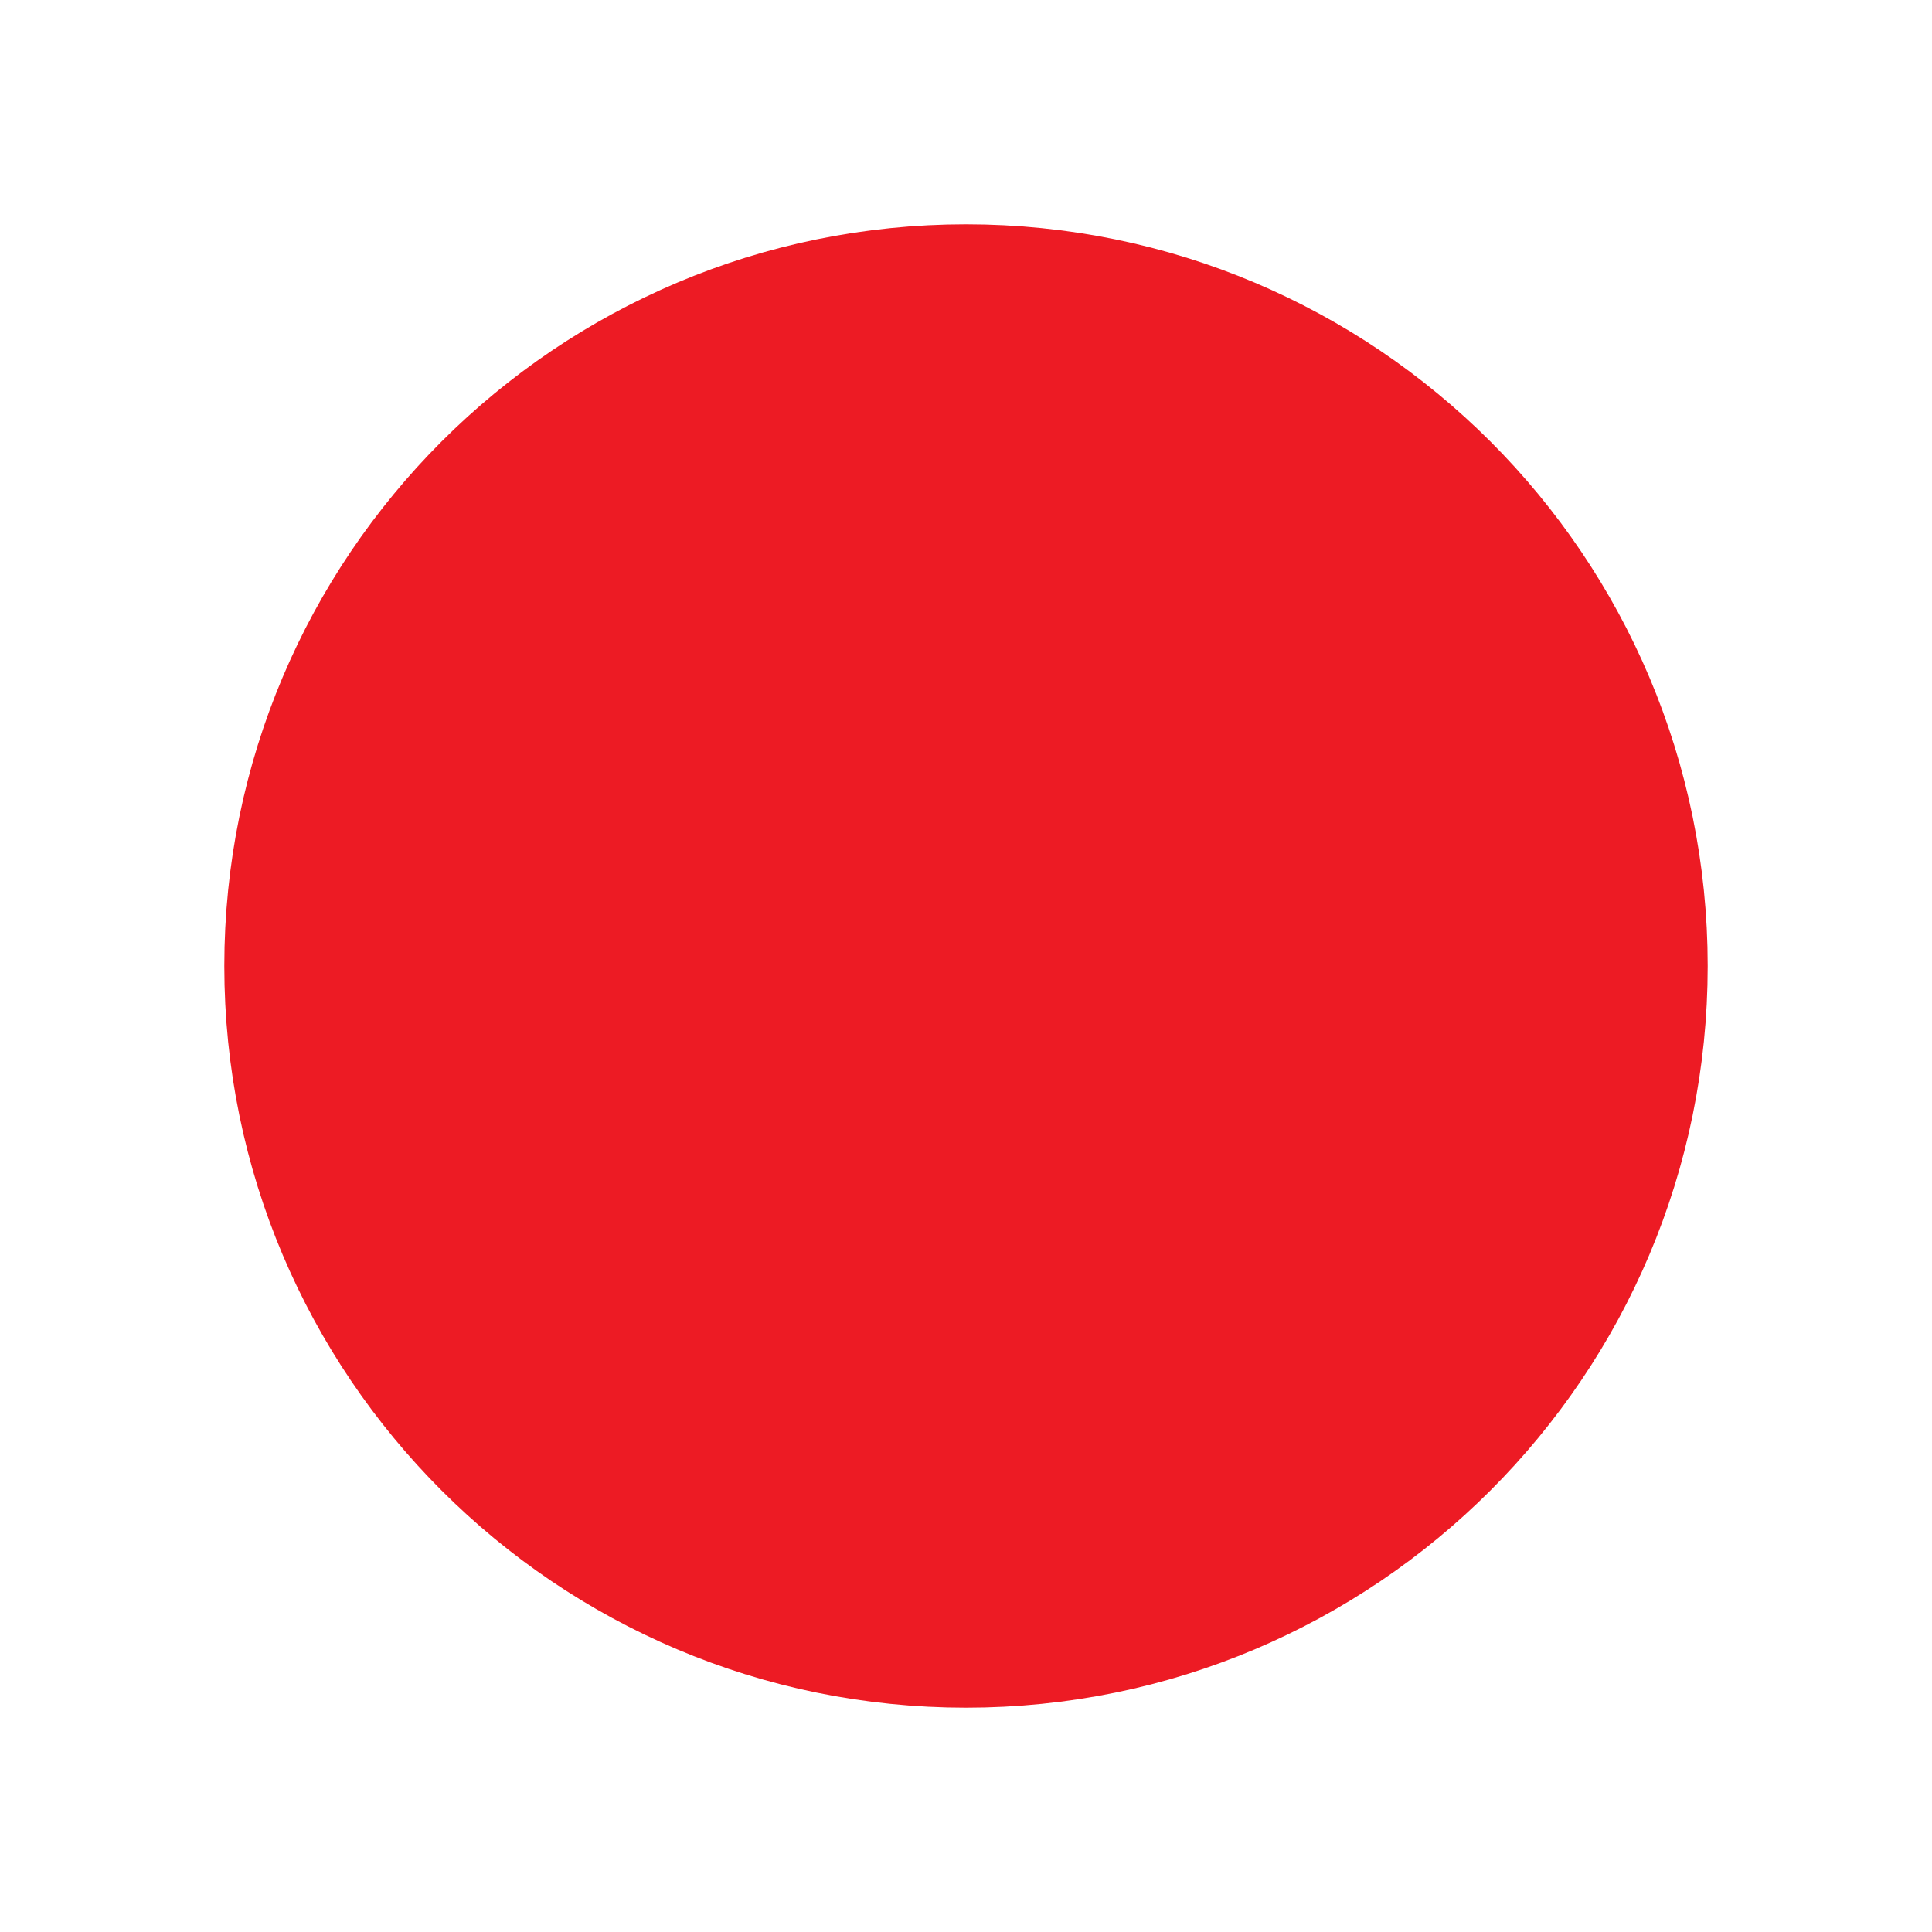
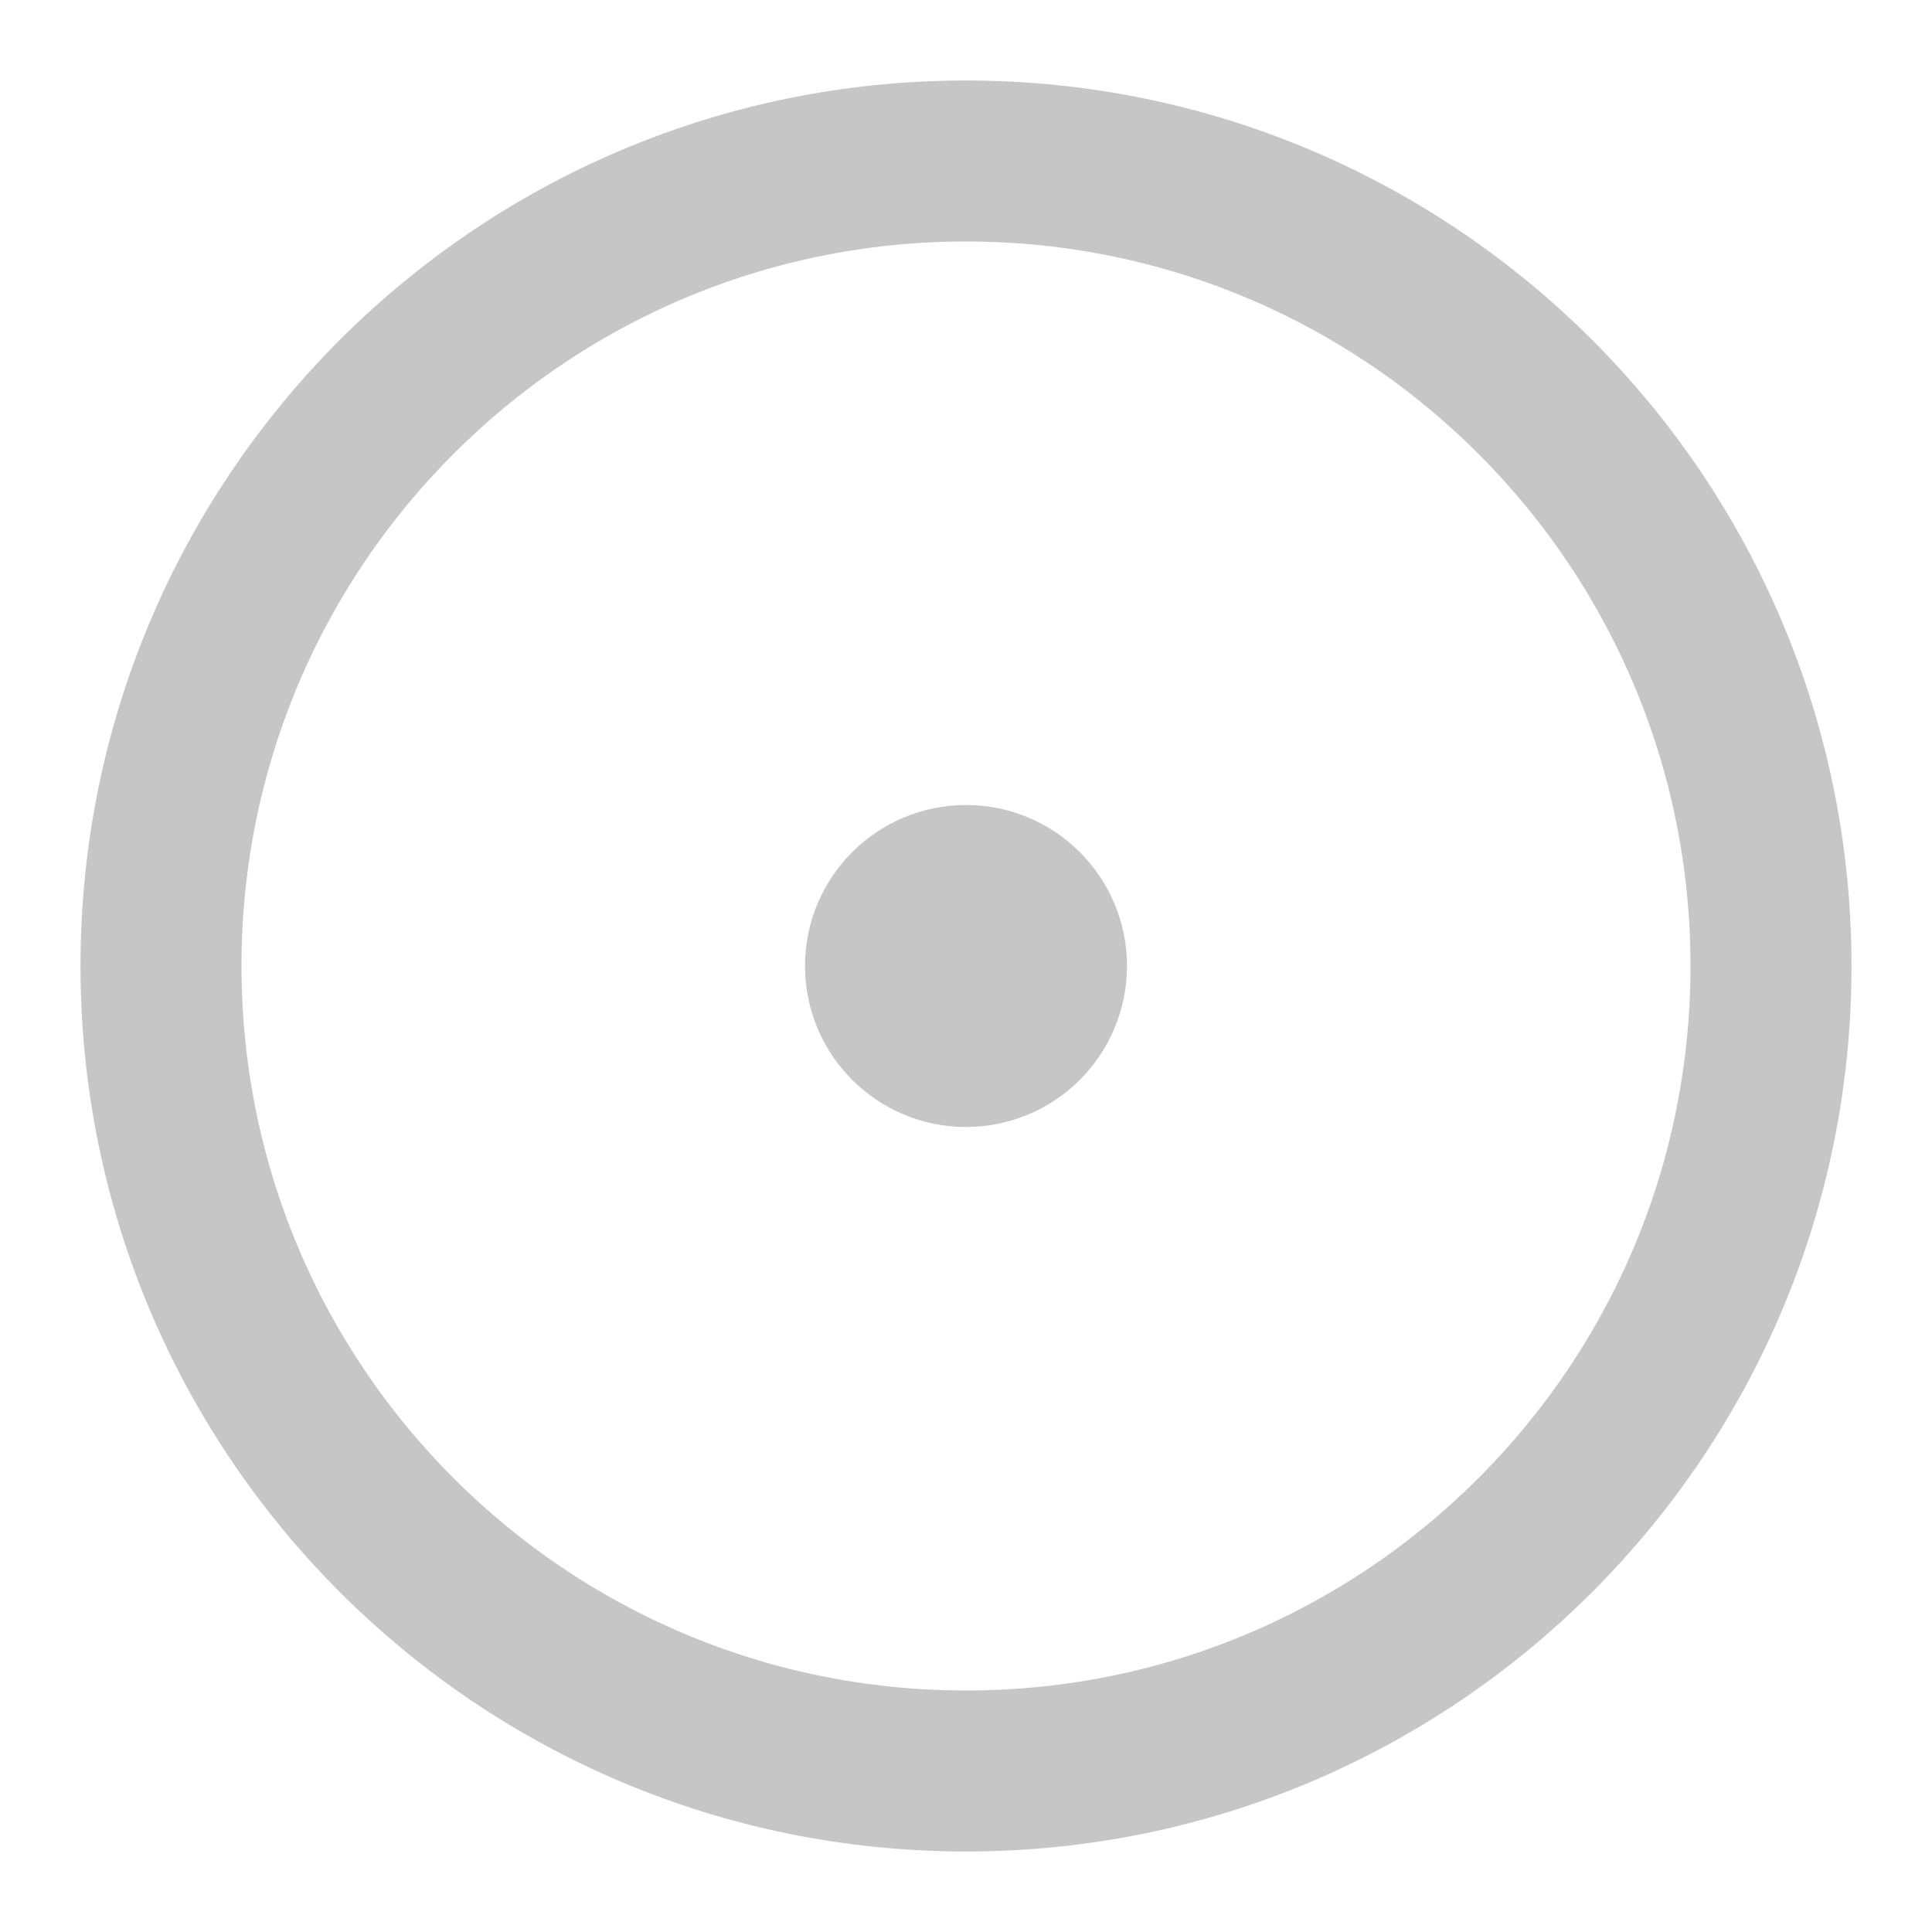
- <svg xmlns="http://www.w3.org/2000/svg" width="24" height="24" fill="none" stroke="currentColor" stroke-width="2" stroke-linecap="round" stroke-linejoin="round">
-   <circle cx="12" cy="12" r="8.194" style="stroke-width:2.039;stroke-miterlimit:4;stroke-dasharray:none;stroke:#ed1b24;stroke-opacity:1;fill:#ed1b24;fill-opacity:1" />
+ <svg xmlns="http://www.w3.org/2000/svg" width="24" height="24" viewBox="0 0 24 24" fill="none" stroke="#c6c6c6" stroke-width="2" stroke-linecap="round" stroke-linejoin="round">
+   <circle cx="12" cy="12" r="1" />
+   <circle cx="12" cy="12" r="10" />
</svg>
